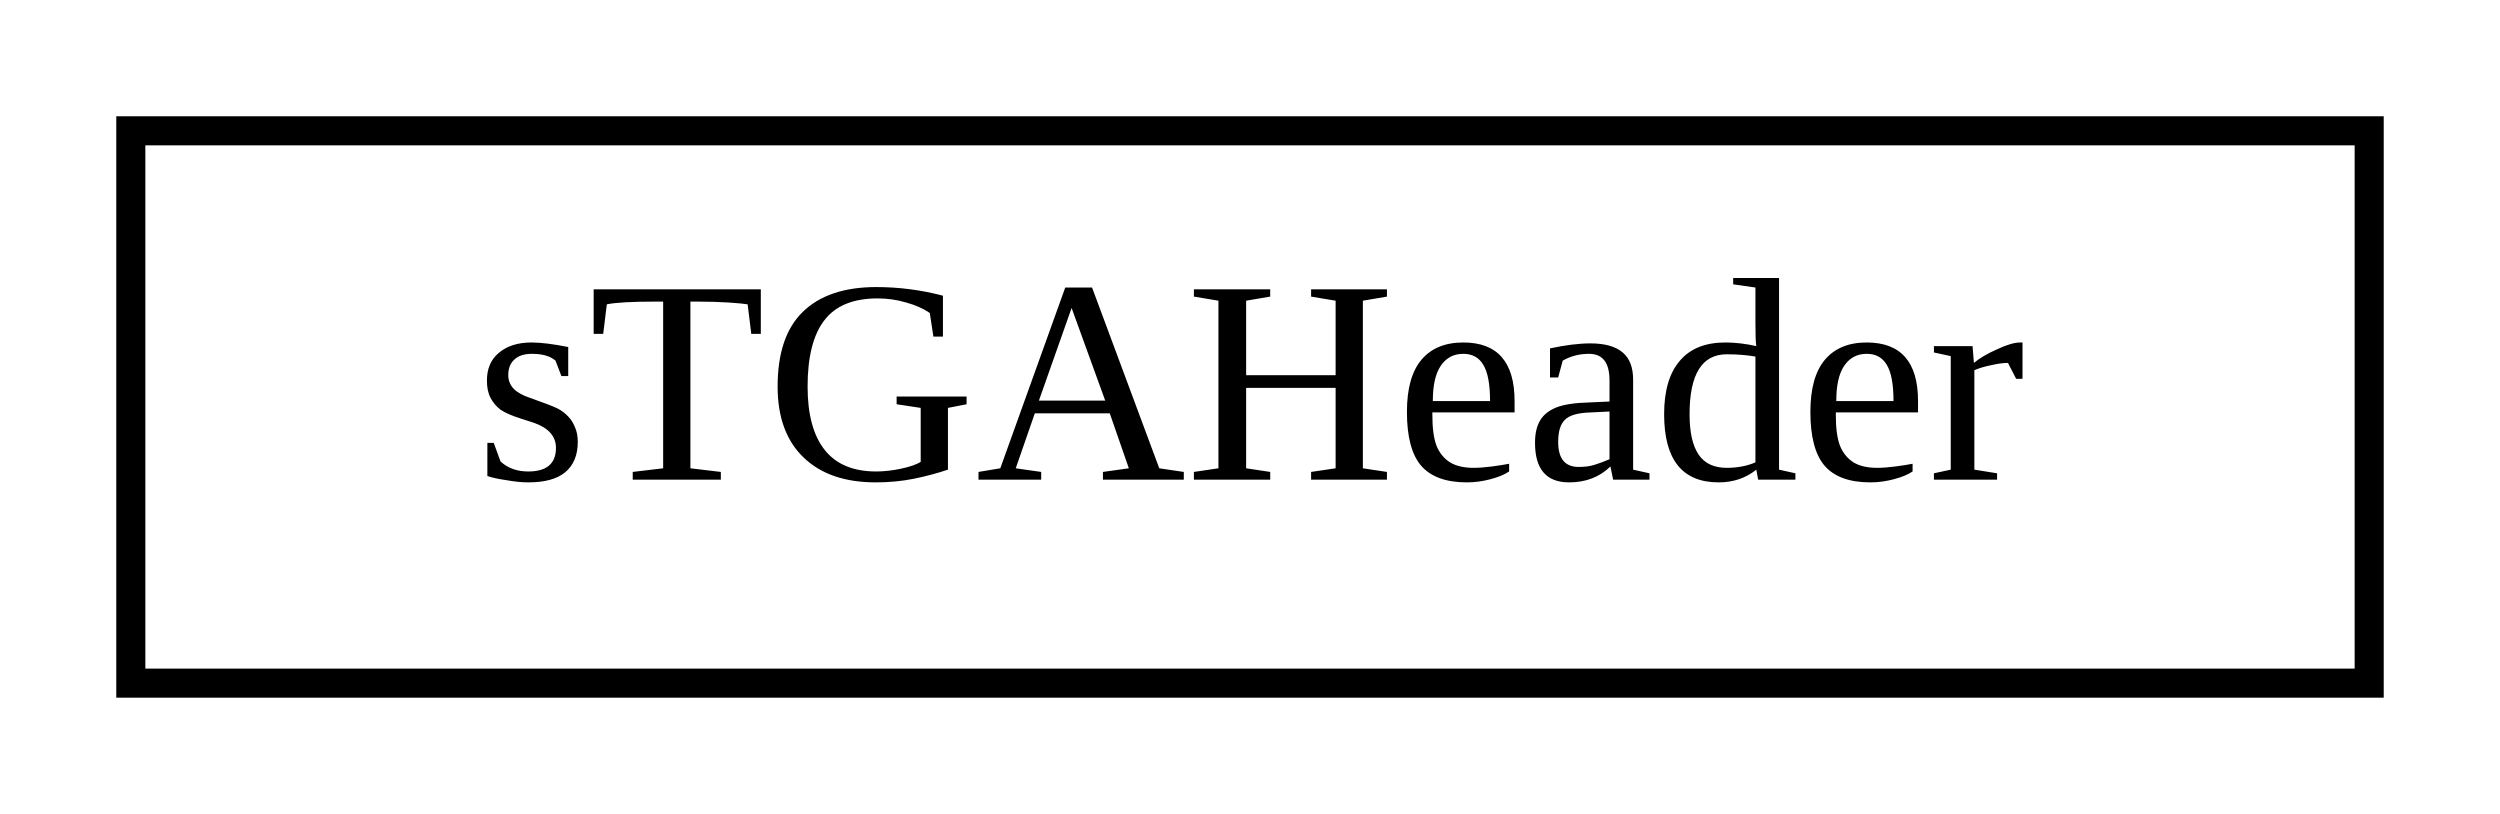
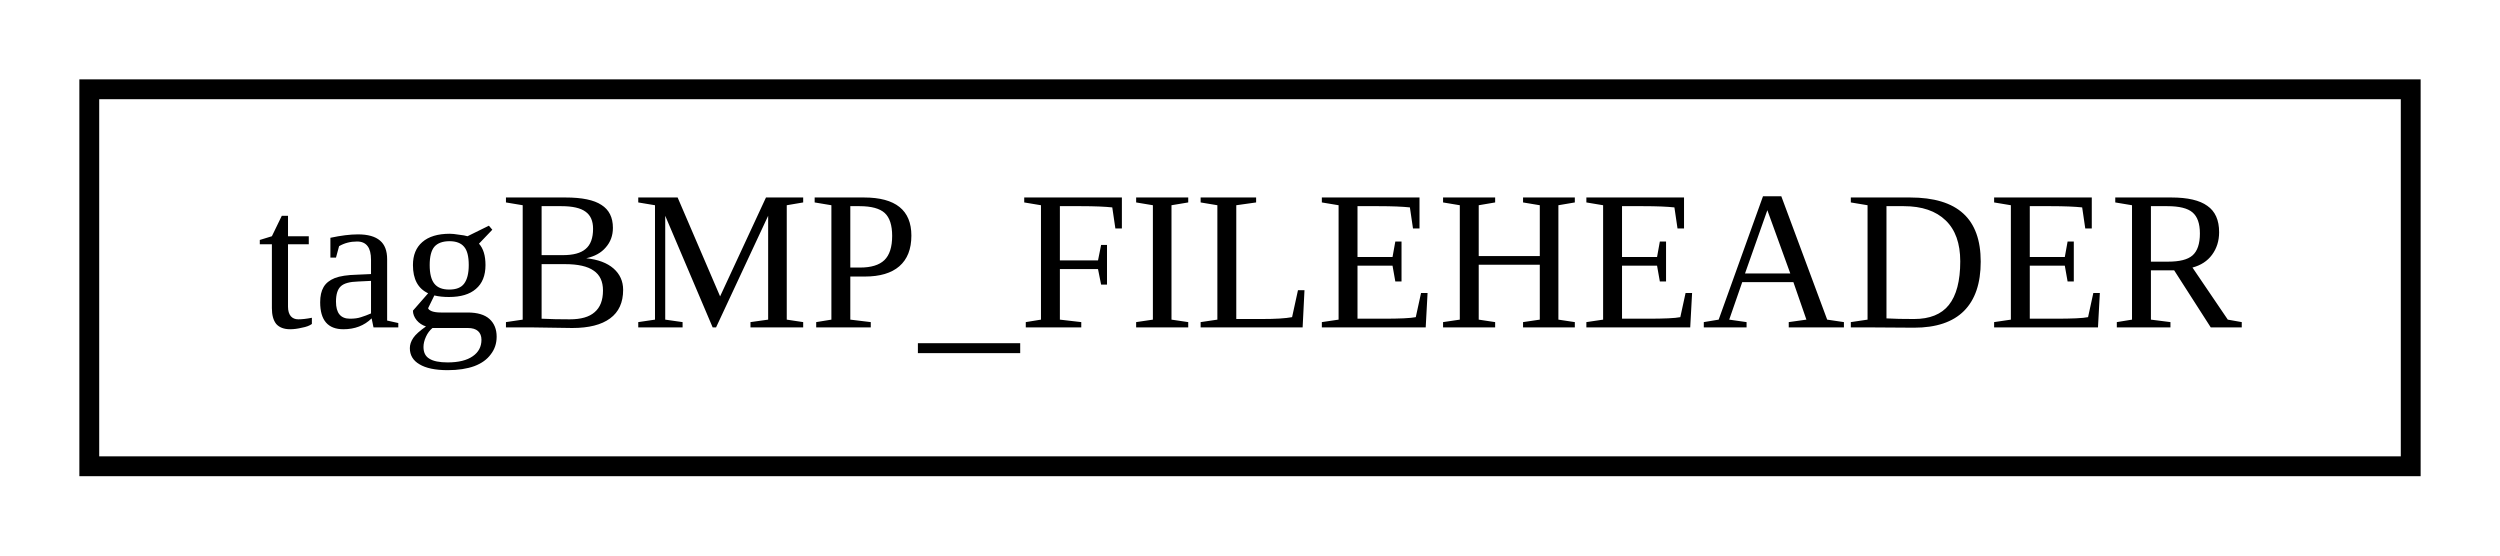
- <svg xmlns="http://www.w3.org/2000/svg" xmlns:xlink="http://www.w3.org/1999/xlink" width="86pt" height="28pt" viewBox="0.00 0.00 86.00 28.00">
+ <svg xmlns="http://www.w3.org/2000/svg" xmlns:xlink="http://www.w3.org/1999/xlink" width="126pt" height="28pt" viewBox="0.00 0.00 126.00 28.00">
  <g id="graph1" class="graph" transform="scale(1 1) rotate(0) translate(4 24)">
-     <polygon fill="white" stroke="white" points="-4,5 -4,-24 83,-24 83,5 -4,5" />
+     <polygon fill="white" stroke="white" points="-4,5 -4,-24 123,-24 123,5 -4,5" />
    <g id="node1" class="node">
-       <a xlink:href="structs_t_g_a_header.html" target="_top" xlink:title="TGA file header identifier struct.">
-         <polygon fill="white" stroke="black" points="0.5,-0.5 0.5,-19.5 77.5,-19.5 77.5,-0.5 0.5,-0.5" />
-         <text text-anchor="middle" x="39" y="-7.5" font-family="Arial.ttf" font-size="10.00">sTGAHeader</text>
+       <a xlink:href="structtag_b_m_p___f_i_l_e_h_e_a_d_e_r.html" target="_top" xlink:title="Win32 BITMAPFILEHEADER struct for BMP loading.">
+         <polygon fill="white" stroke="black" points="0.5,-0.5 0.5,-19.5 117.5,-19.5 117.5,-0.5 0.5,-0.5" />
+         <text text-anchor="middle" x="59" y="-7.5" font-family="Arial.ttf" font-size="10.00">tagBMP_FILEHEADER</text>
      </a>
    </g>
  </g>
</svg>
